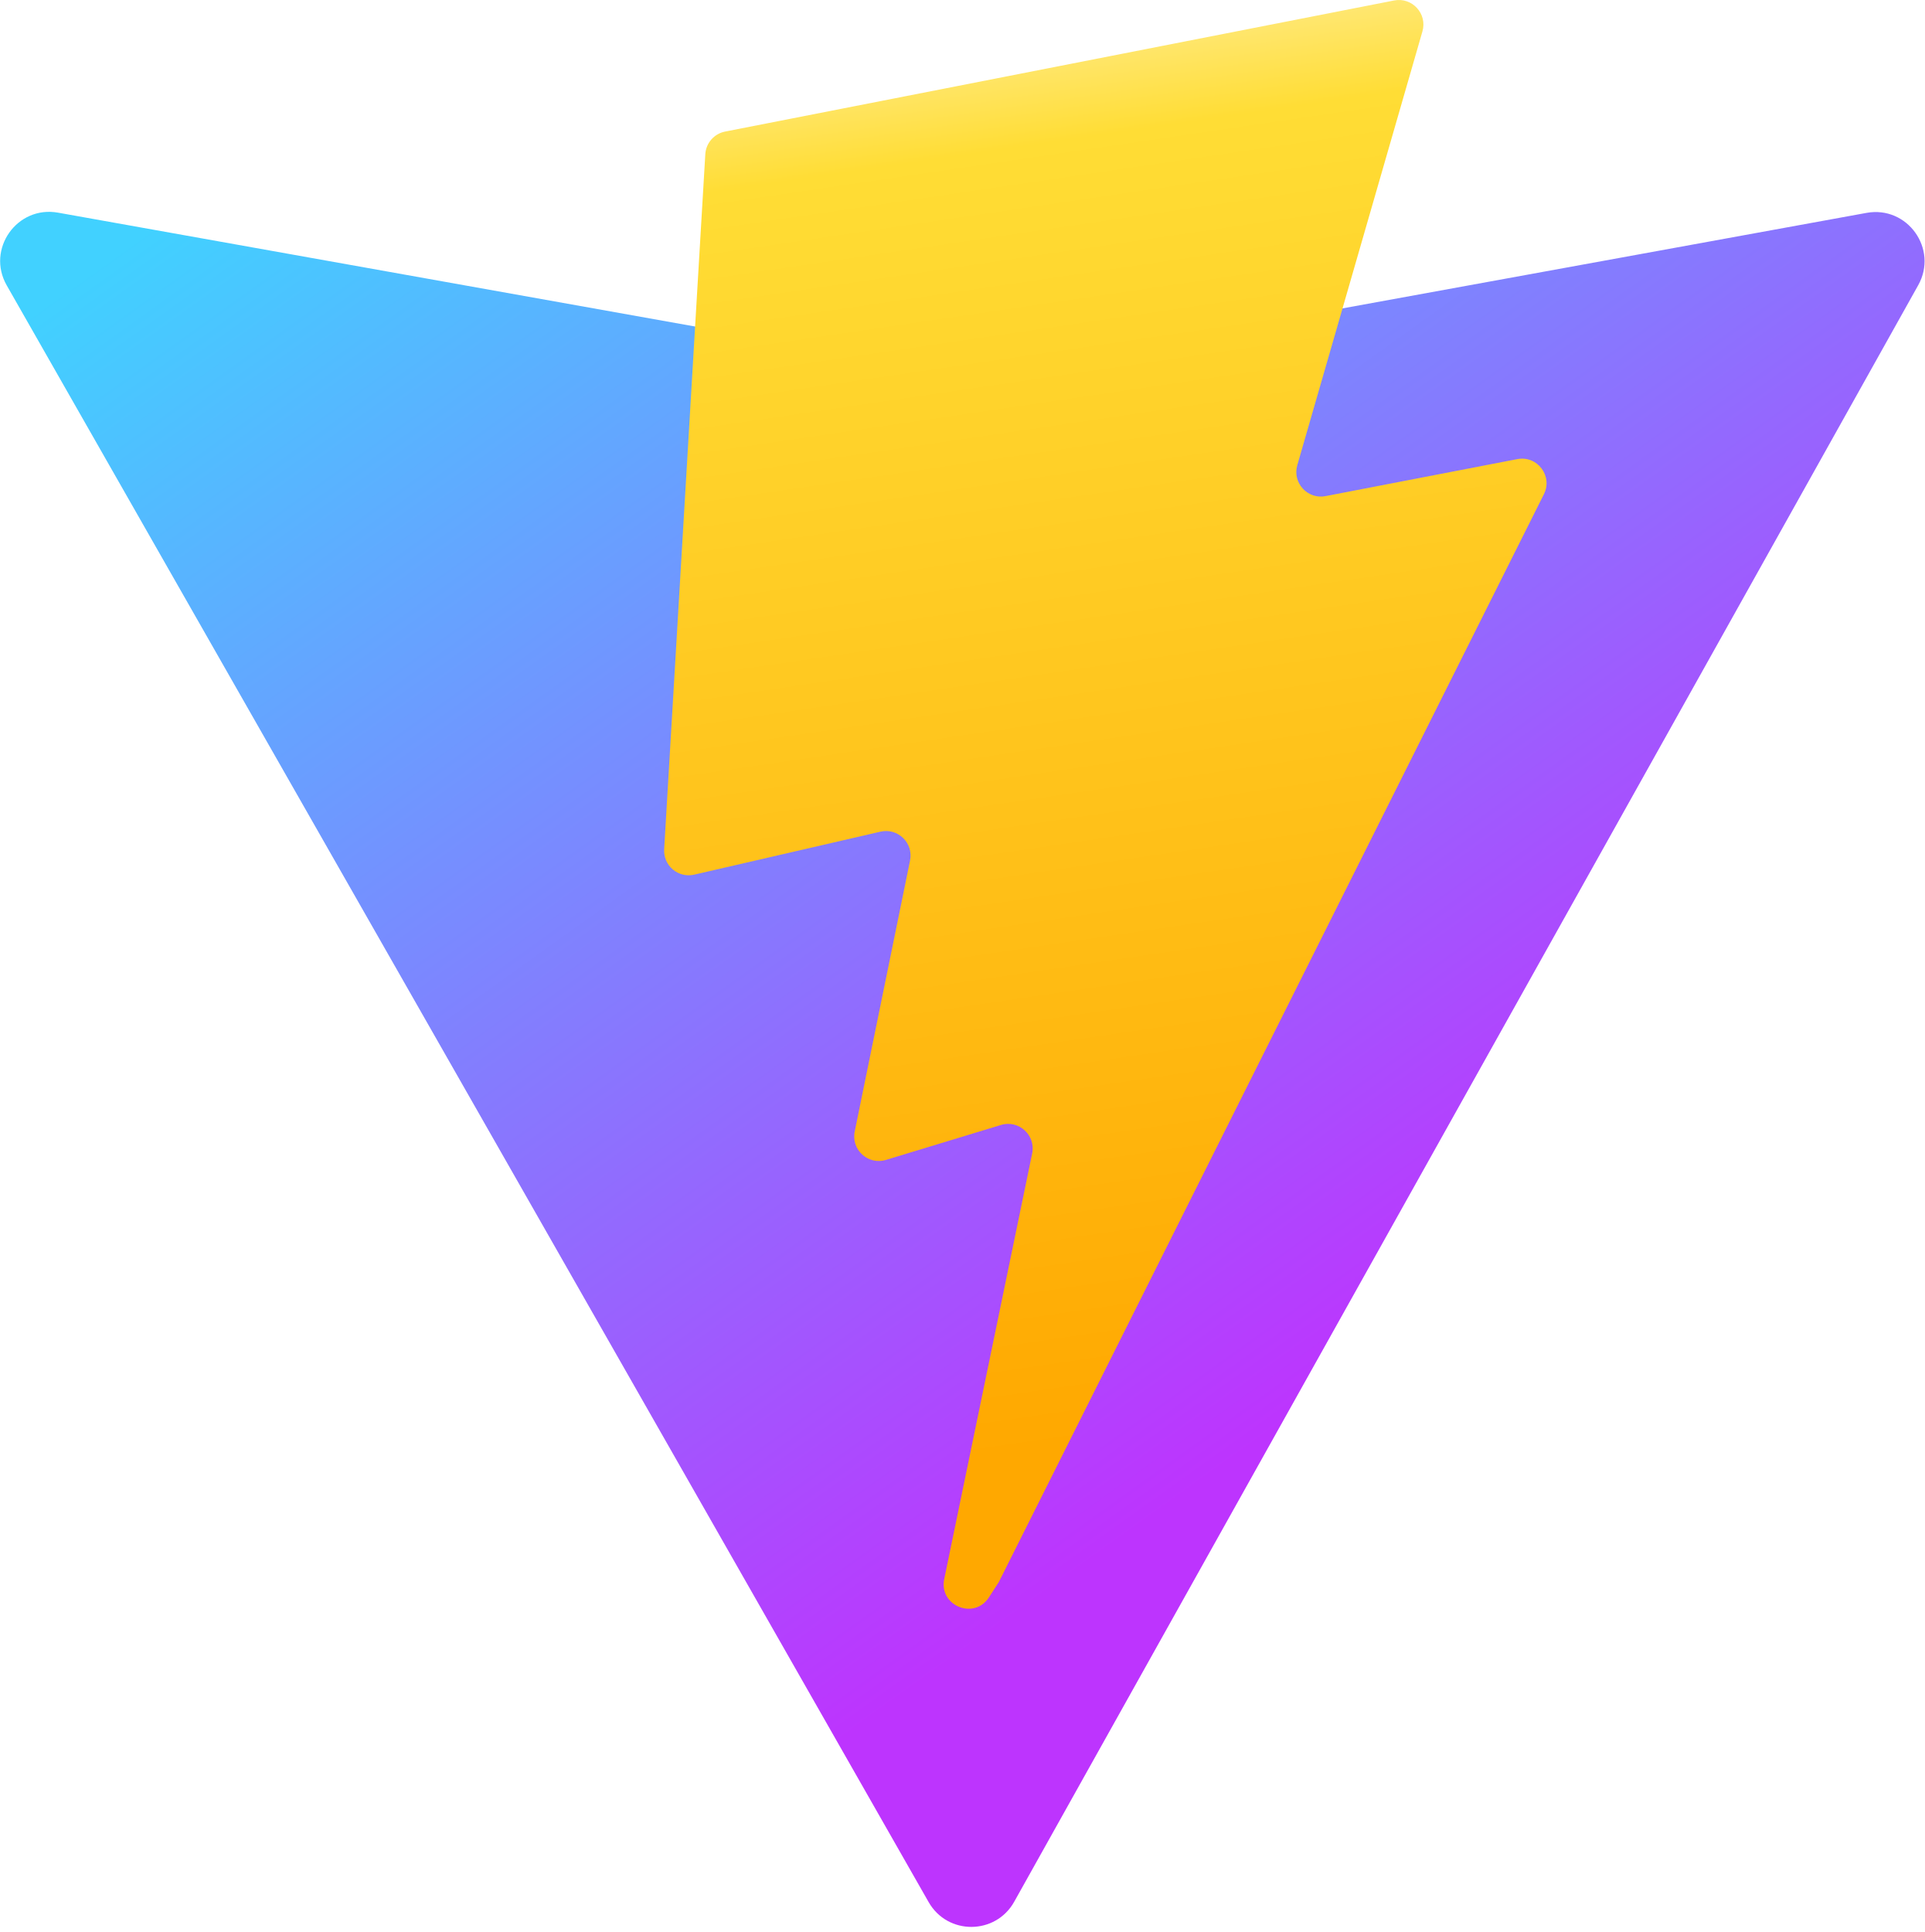
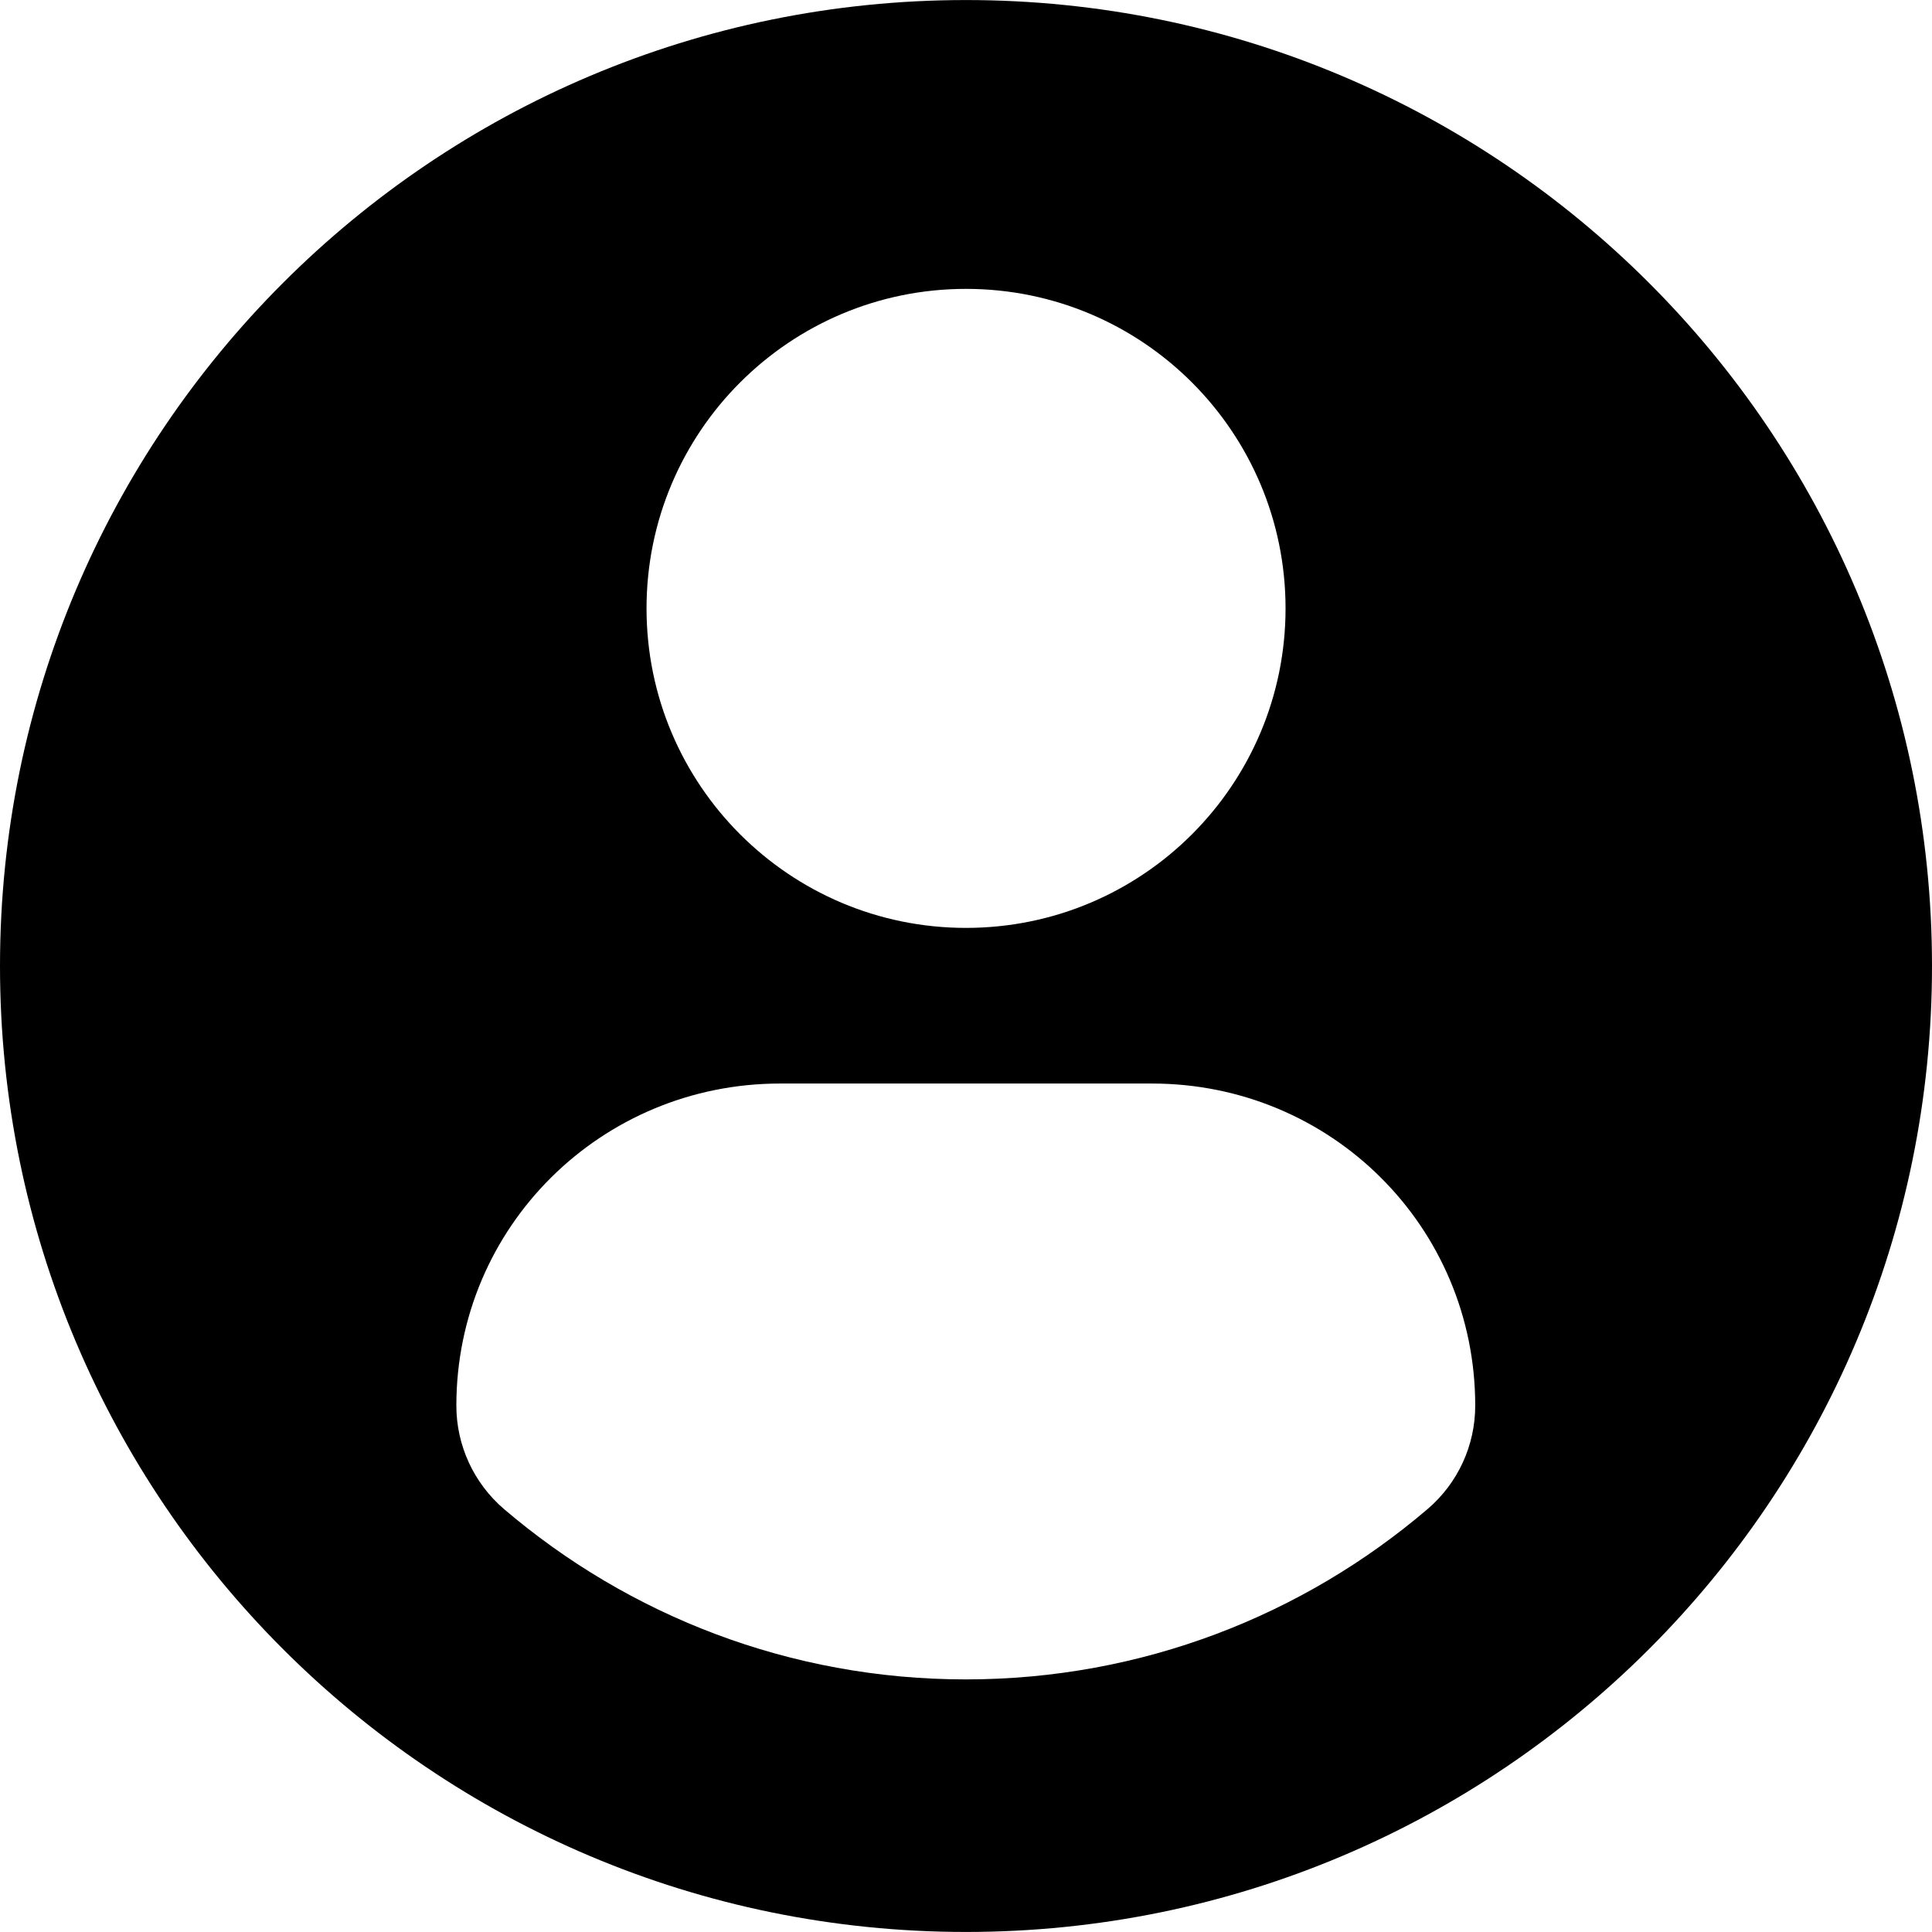
- <svg xmlns="http://www.w3.org/2000/svg" aria-hidden="true" role="img" class="iconify iconify--logos" width="31.88" height="32" preserveAspectRatio="xMidYMid meet" viewBox="0 0 256 257">
-   <defs>
-     <linearGradient id="IconifyId1813088fe1fbc01fb466" x1="-.828%" x2="57.636%" y1="7.652%" y2="78.411%">
-       <stop offset="0%" stop-color="#41D1FF" />
-       <stop offset="100%" stop-color="#BD34FE" />
-     </linearGradient>
-     <linearGradient id="IconifyId1813088fe1fbc01fb467" x1="43.376%" x2="50.316%" y1="2.242%" y2="89.03%">
-       <stop offset="0%" stop-color="#FFEA83" />
-       <stop offset="8.333%" stop-color="#FFDD35" />
-       <stop offset="100%" stop-color="#FFA800" />
-     </linearGradient>
-   </defs>
-   <path fill="url(#IconifyId1813088fe1fbc01fb466)" d="M255.153 37.938L134.897 252.976c-2.483 4.44-8.862 4.466-11.382.048L.875 37.958c-2.746-4.814 1.371-10.646 6.827-9.67l120.385 21.517a6.537 6.537 0 0 0 2.322-.004l117.867-21.483c5.438-.991 9.574 4.796 6.877 9.62Z" />
-   <path fill="url(#IconifyId1813088fe1fbc01fb467)" d="M185.432.063L96.44 17.501a3.268 3.268 0 0 0-2.634 3.014l-5.474 92.456a3.268 3.268 0 0 0 3.997 3.378l24.777-5.718c2.318-.535 4.413 1.507 3.936 3.838l-7.361 36.047c-.495 2.426 1.782 4.5 4.151 3.78l15.304-4.649c2.372-.72 4.652 1.36 4.15 3.788l-11.698 56.621c-.732 3.542 3.979 5.473 5.943 2.437l1.313-2.028l72.516-144.72c1.215-2.423-.88-5.186-3.54-4.672l-25.505 4.922c-2.396.462-4.435-1.77-3.759-4.114l16.646-57.705c.677-2.35-1.37-4.583-3.769-4.113Z" />
+ <svg xmlns="http://www.w3.org/2000/svg" fill="#000000" version="1.1" id="Capa_1" width="800px" height="800px" viewBox="0 0 45.532 45.532" xml:space="preserve">
+   <g>
+     <path d="M22.766,0.001C10.194,0.001,0,10.193,0,22.766s10.193,22.765,22.766,22.765c12.574,0,22.766-10.192,22.766-22.765   S35.34,0.001,22.766,0.001z M22.766,6.808c4.16,0,7.531,3.372,7.531,7.53c0,4.159-3.371,7.53-7.531,7.53   c-4.158,0-7.529-3.371-7.529-7.53C15.237,10.18,18.608,6.808,22.766,6.808z M22.761,39.579c-4.149,0-7.949-1.511-10.88-4.012   c-0.714-0.609-1.126-1.502-1.126-2.439c0-4.217,3.413-7.592,7.631-7.592h8.762c4.219,0,7.619,3.375,7.619,7.592   c0,0.938-0.41,1.829-1.125,2.438C30.712,38.068,26.911,39.579,22.761,39.579z" />
+   </g>
</svg>
